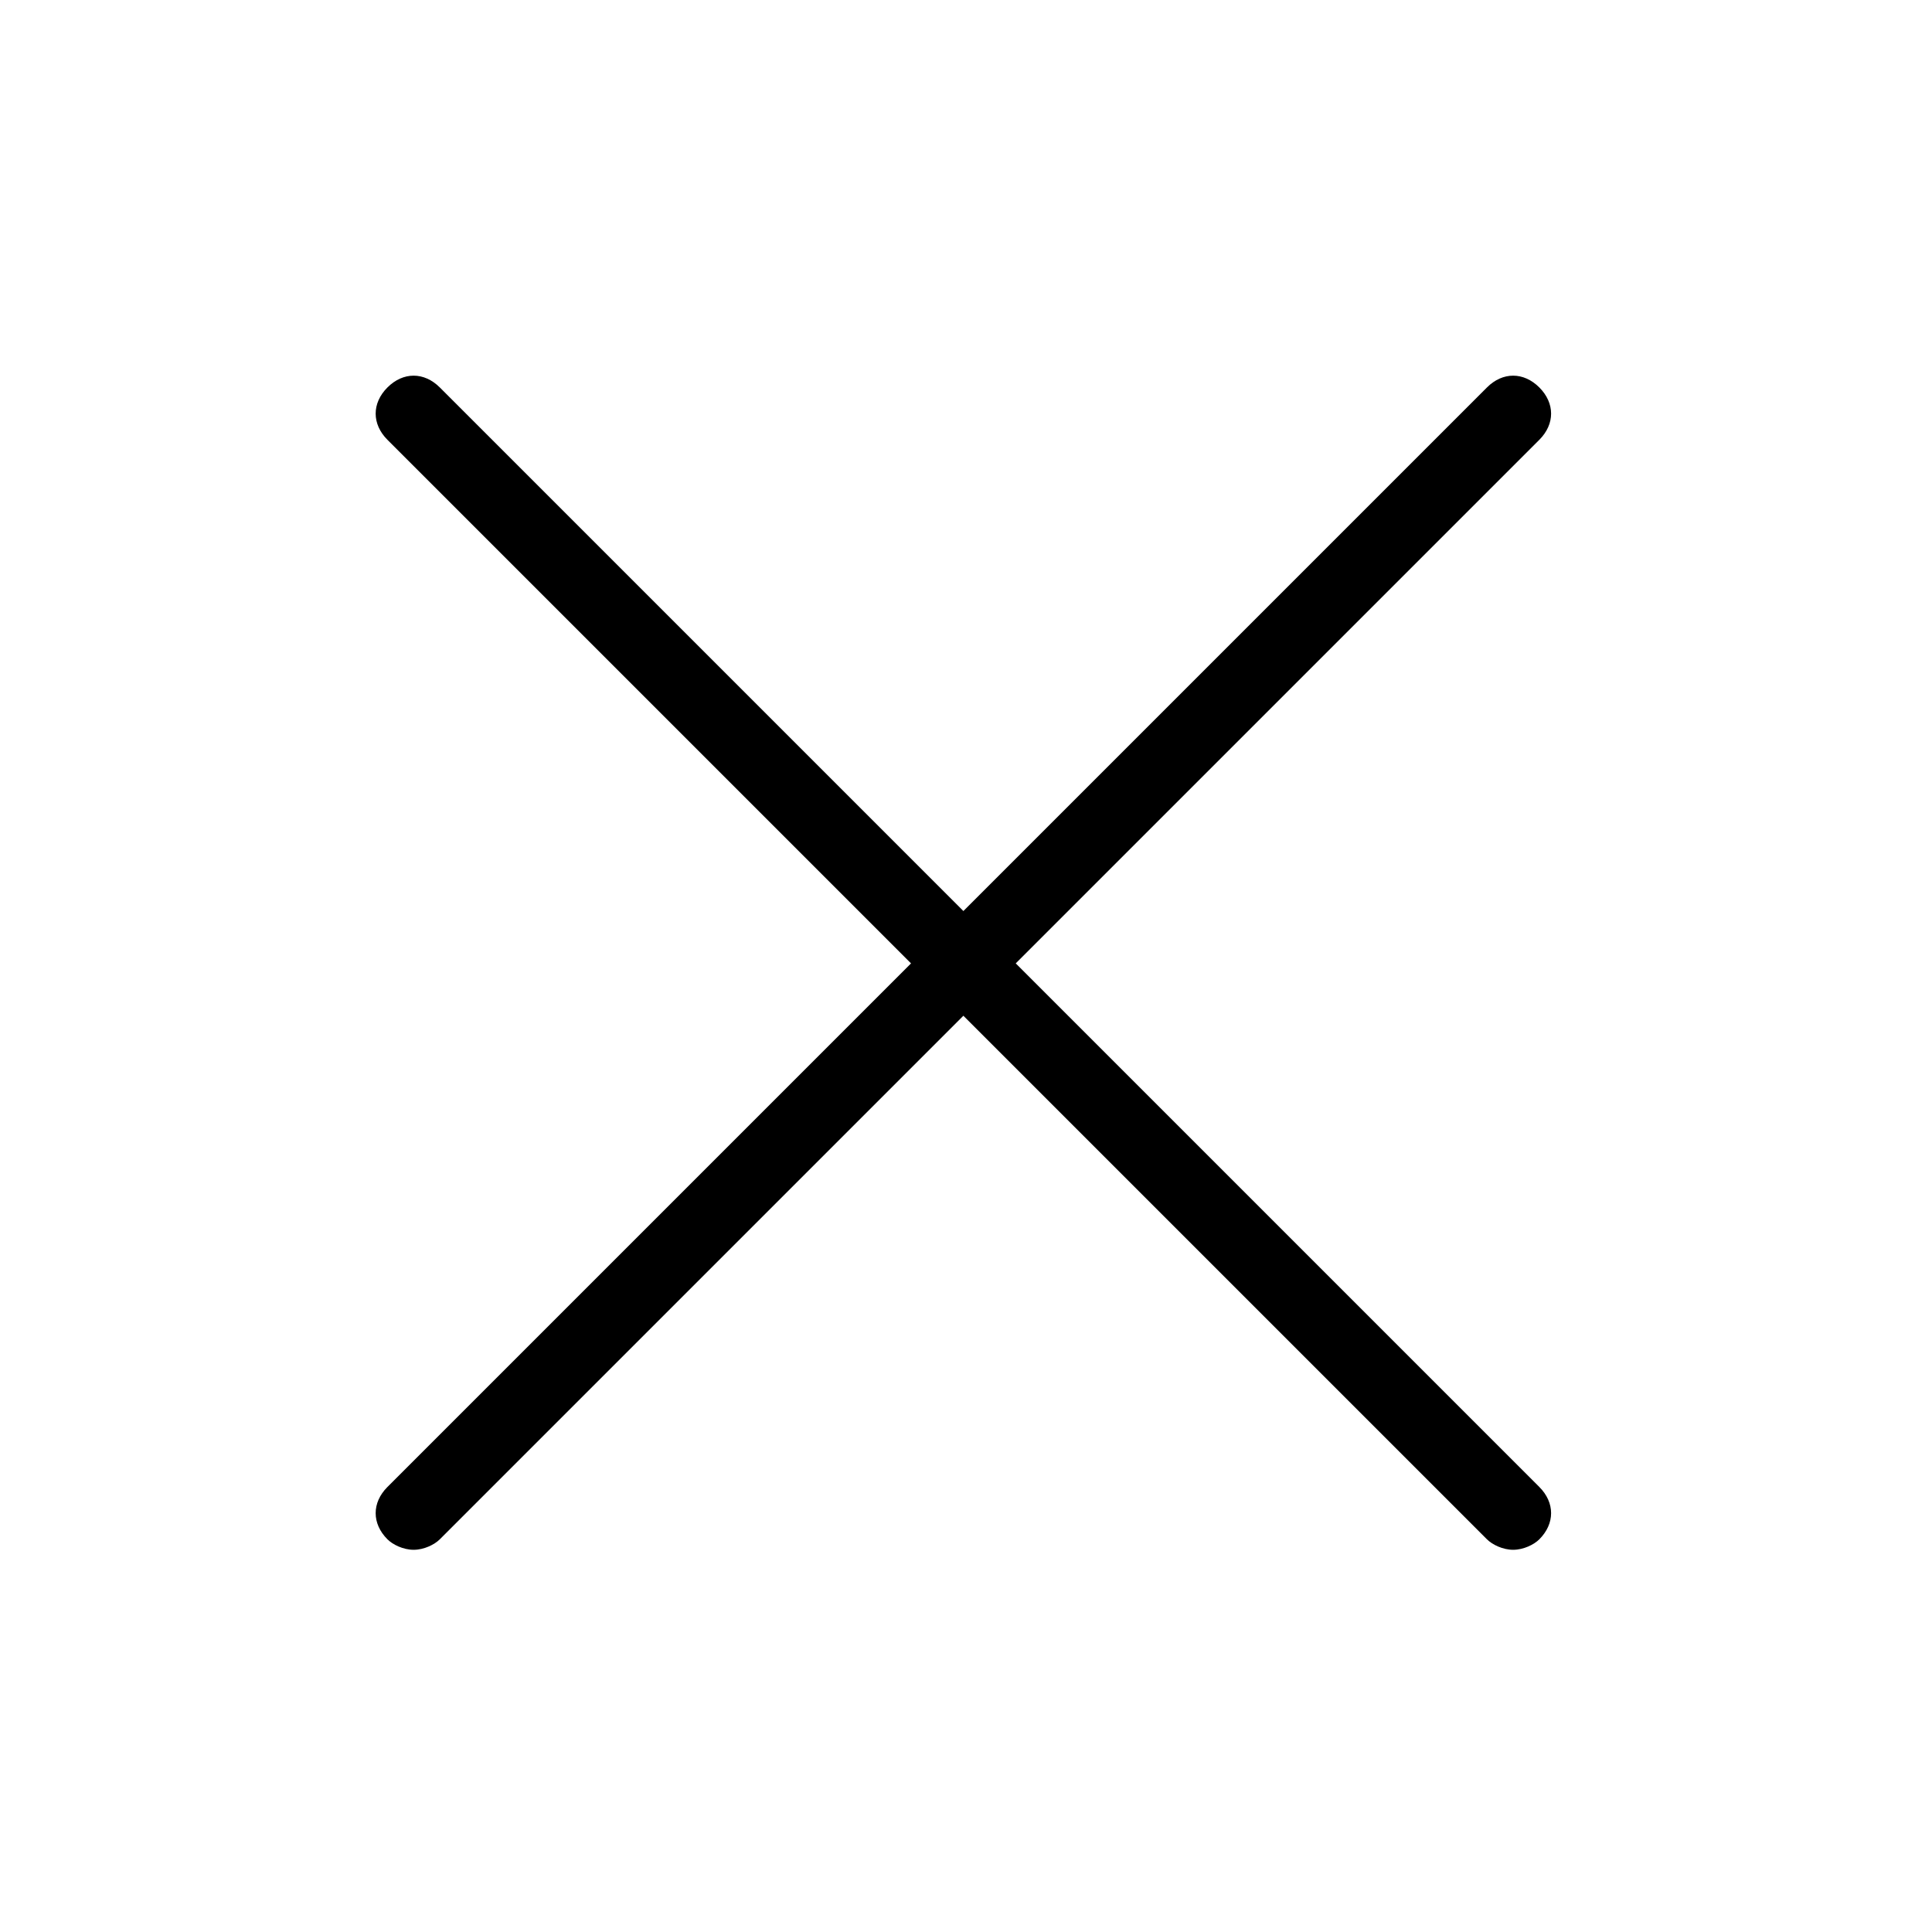
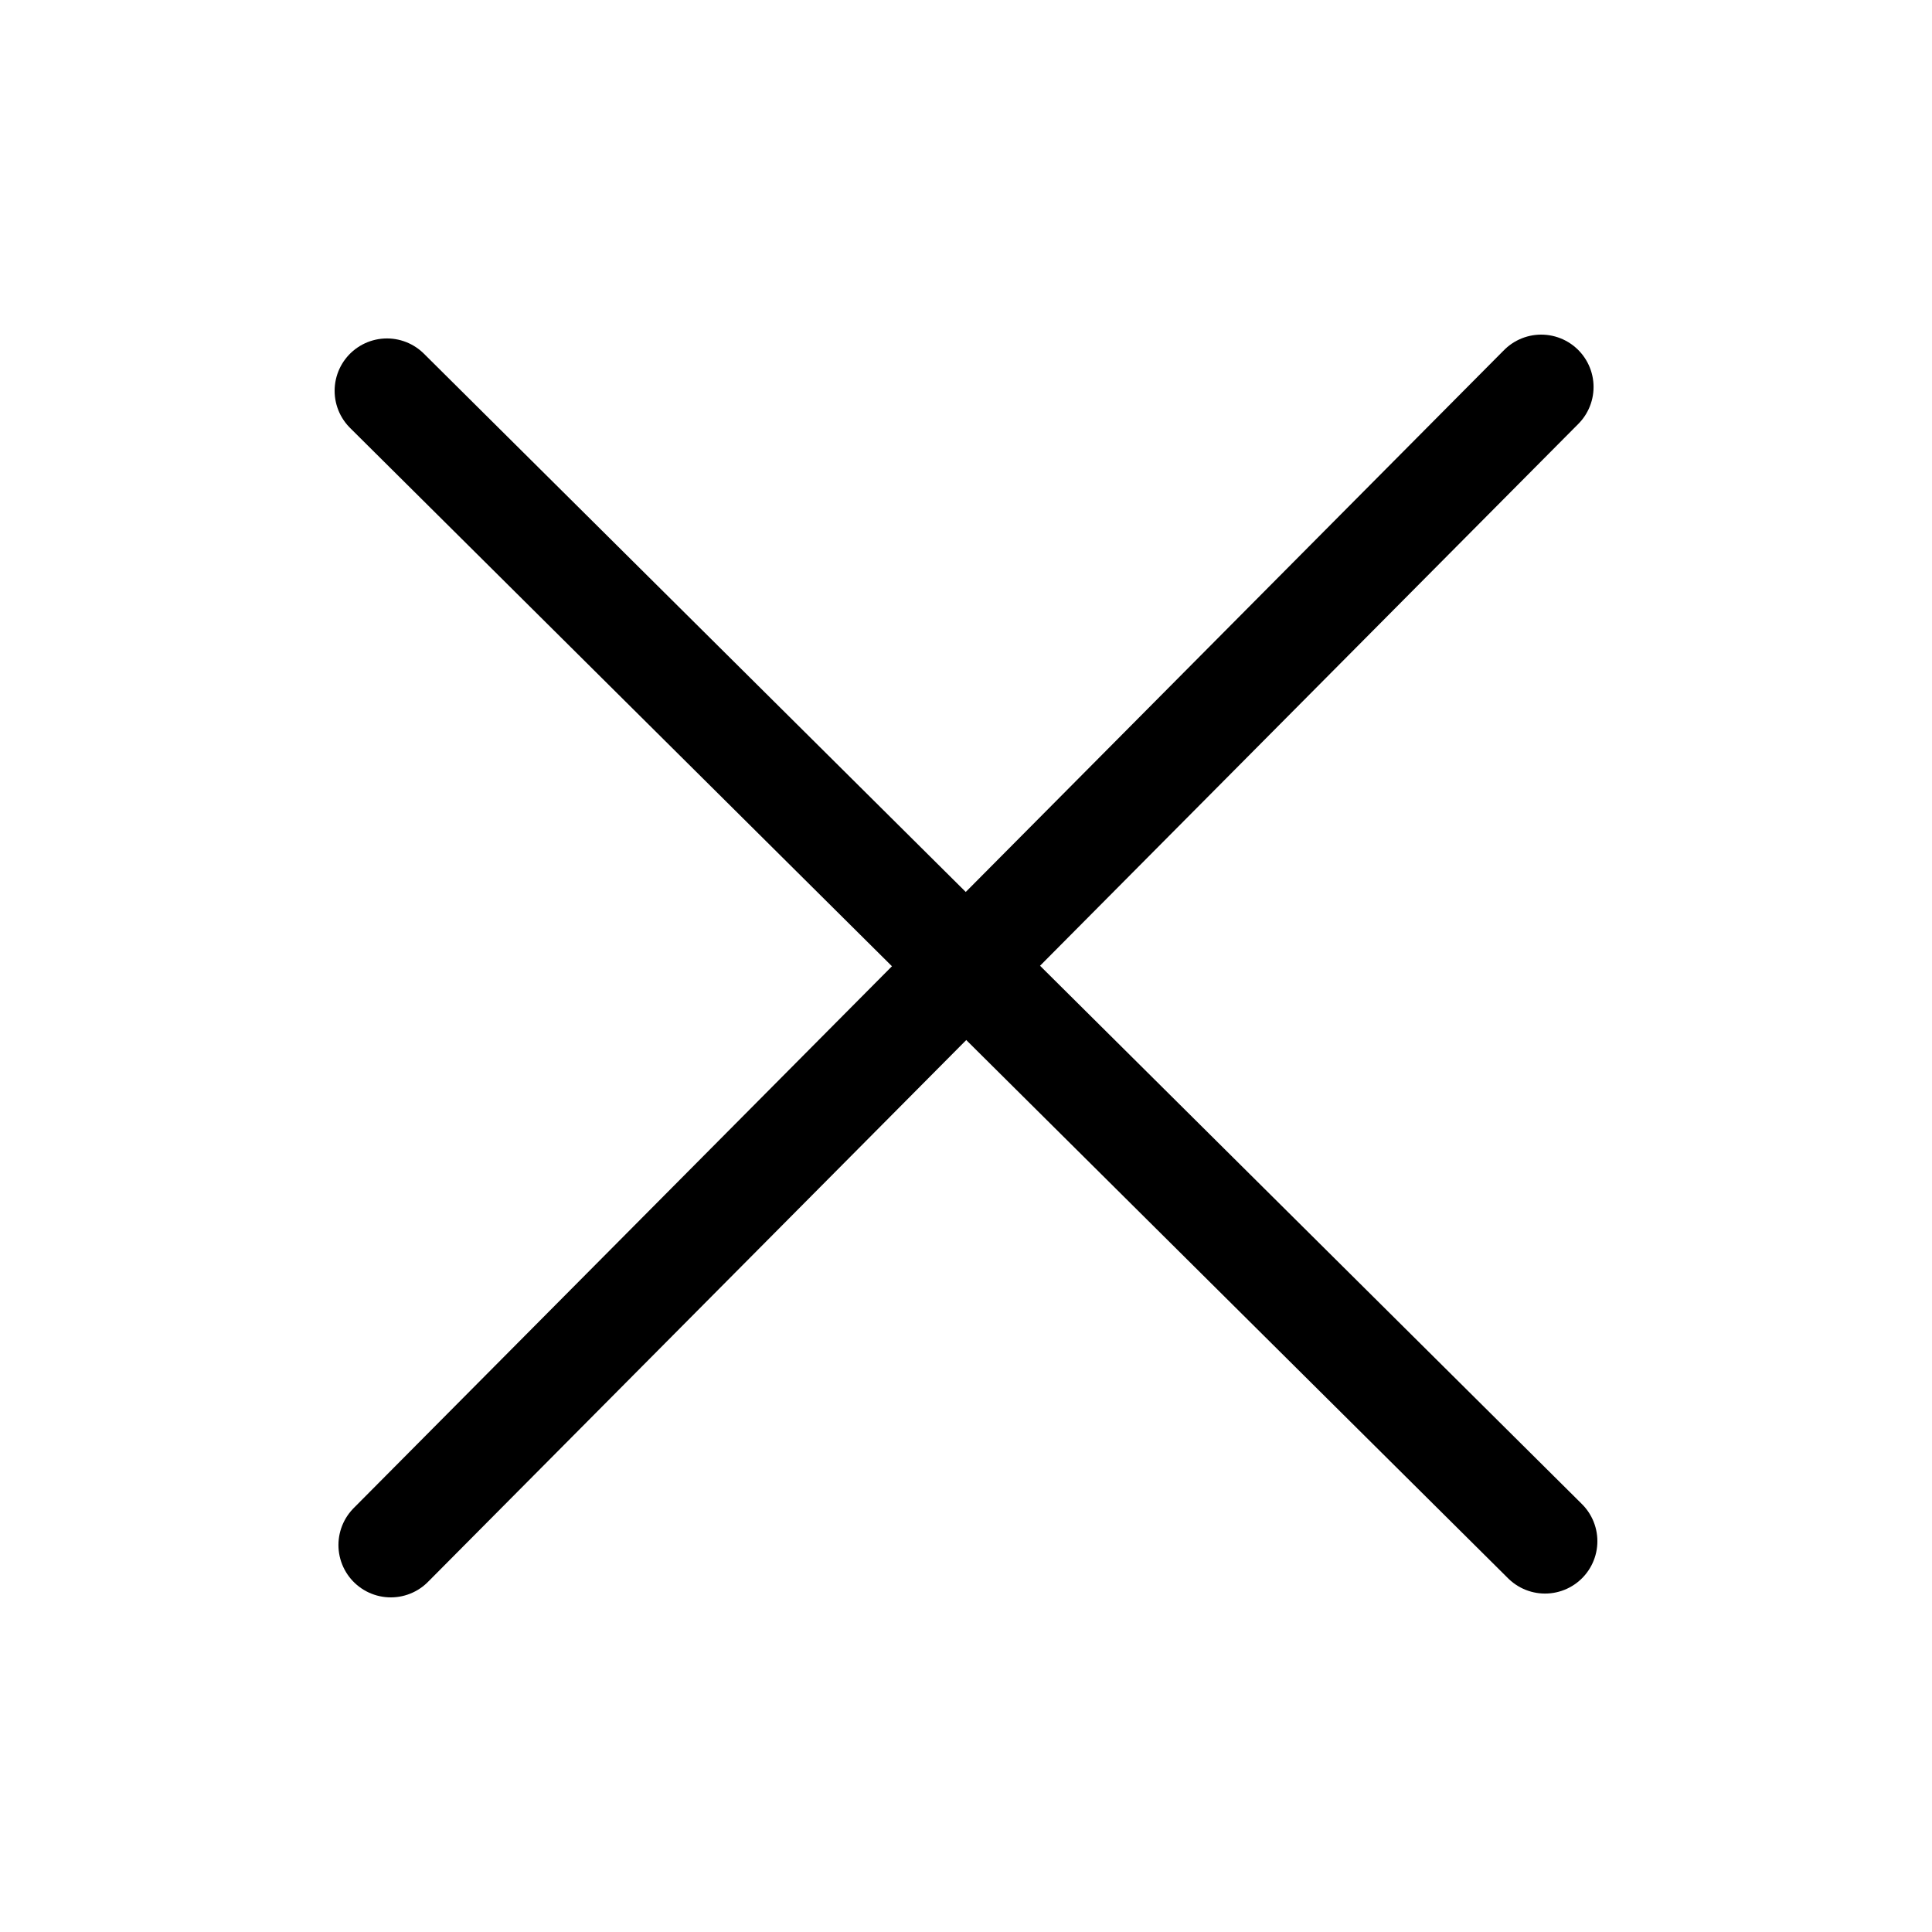
<svg xmlns="http://www.w3.org/2000/svg" version="1.1" id="Ebene_1" x="0px" y="0px" viewBox="0 0 36.9 36.9" style="enable-background:new 0 0 36.9 36.9;" xml:space="preserve">
-   <path fill="currentColor" d="M19.4,18.4l10-10c0.3-0.3,0.3-0.7,0-1c-0.3-0.3-0.7-0.3-1,0l-10,10l-10-10c-0.3-0.3-0.7-0.3-1,0  c-0.3,0.3-0.3,0.7,0,1l10,10l-10,10c-0.3,0.3-0.3,0.7,0,1c0.1,0.1,0.3,0.2,0.5,0.2s0.4-0.1,0.5-0.2l10-10l10,10  c0.1,0.1,0.3,0.2,0.5,0.2s0.4-0.1,0.5-0.2c0.3-0.3,0.3-0.7,0-1L19.4,18.4z" />
+   <defs id="defs7" />
+   <path d="m 143.941,18.4 10,-10 c 0.3,-0.3 0.3,-0.7 0,-1 -0.3,-0.3 -0.7,-0.3 -1,0 l -10,10 -10,-10 c -0.3,-0.3 -0.7,-0.3 -1,0 -0.3,0.3 -0.3,0.7 0,1 l 10,10 -10,10 c -0.3,0.3 -0.3,0.7 0,1 0.1,0.1 0.3,0.2 0.5,0.2 0.2,0 0.4,-0.1 0.5,-0.2 l 10,-10 10,10 c 0.1,0.1 0.3,0.2 0.5,0.2 0.2,0 0.4,-0.1 0.5,-0.2 0.3,-0.3 0.3,-0.7 0,-1 z" id="path2" style="fill:currentColor" />
+   <g id="g835" style="stroke:#000000;stroke-opacity:1" transform="translate(84.43221)">
+     <path id="path821" d="M 7.391,7.464 29.509,29.436" style="fill:#800000;fill-rule:evenodd;stroke:#000000;stroke-width:3;stroke-linecap:round;stroke-linejoin:miter;stroke-miterlimit:4;stroke-dasharray:none;stroke-opacity:1" />
+     <path style="fill:#800000;fill-rule:evenodd;stroke:#000000;stroke-width:3;stroke-linecap:round;stroke-linejoin:miter;stroke-miterlimit:4;stroke-dasharray:none;stroke-opacity:1" d="M 29.436,7.391 7.464,29.509" id="path831" />
+   </g>
+   <g style="stroke:#000000;stroke-opacity:1" id="g821">
+     <path style="fill:#800000;fill-rule:evenodd;stroke:#000000;stroke-width:2;stroke-linecap:round;stroke-linejoin:miter;stroke-miterlimit:4;stroke-dasharray:none;stroke-opacity:1" d="M 7.391,7.464 29.509,29.436" id="path817" />
+     <path id="path819" d="M 29.436,7.391 7.464,29.509" style="fill:#800000;fill-rule:evenodd;stroke:#000000;stroke-width:2;stroke-linecap:round;stroke-linejoin:miter;stroke-miterlimit:4;stroke-dasharray:none;stroke-opacity:1" />
+   </g>
</svg>
